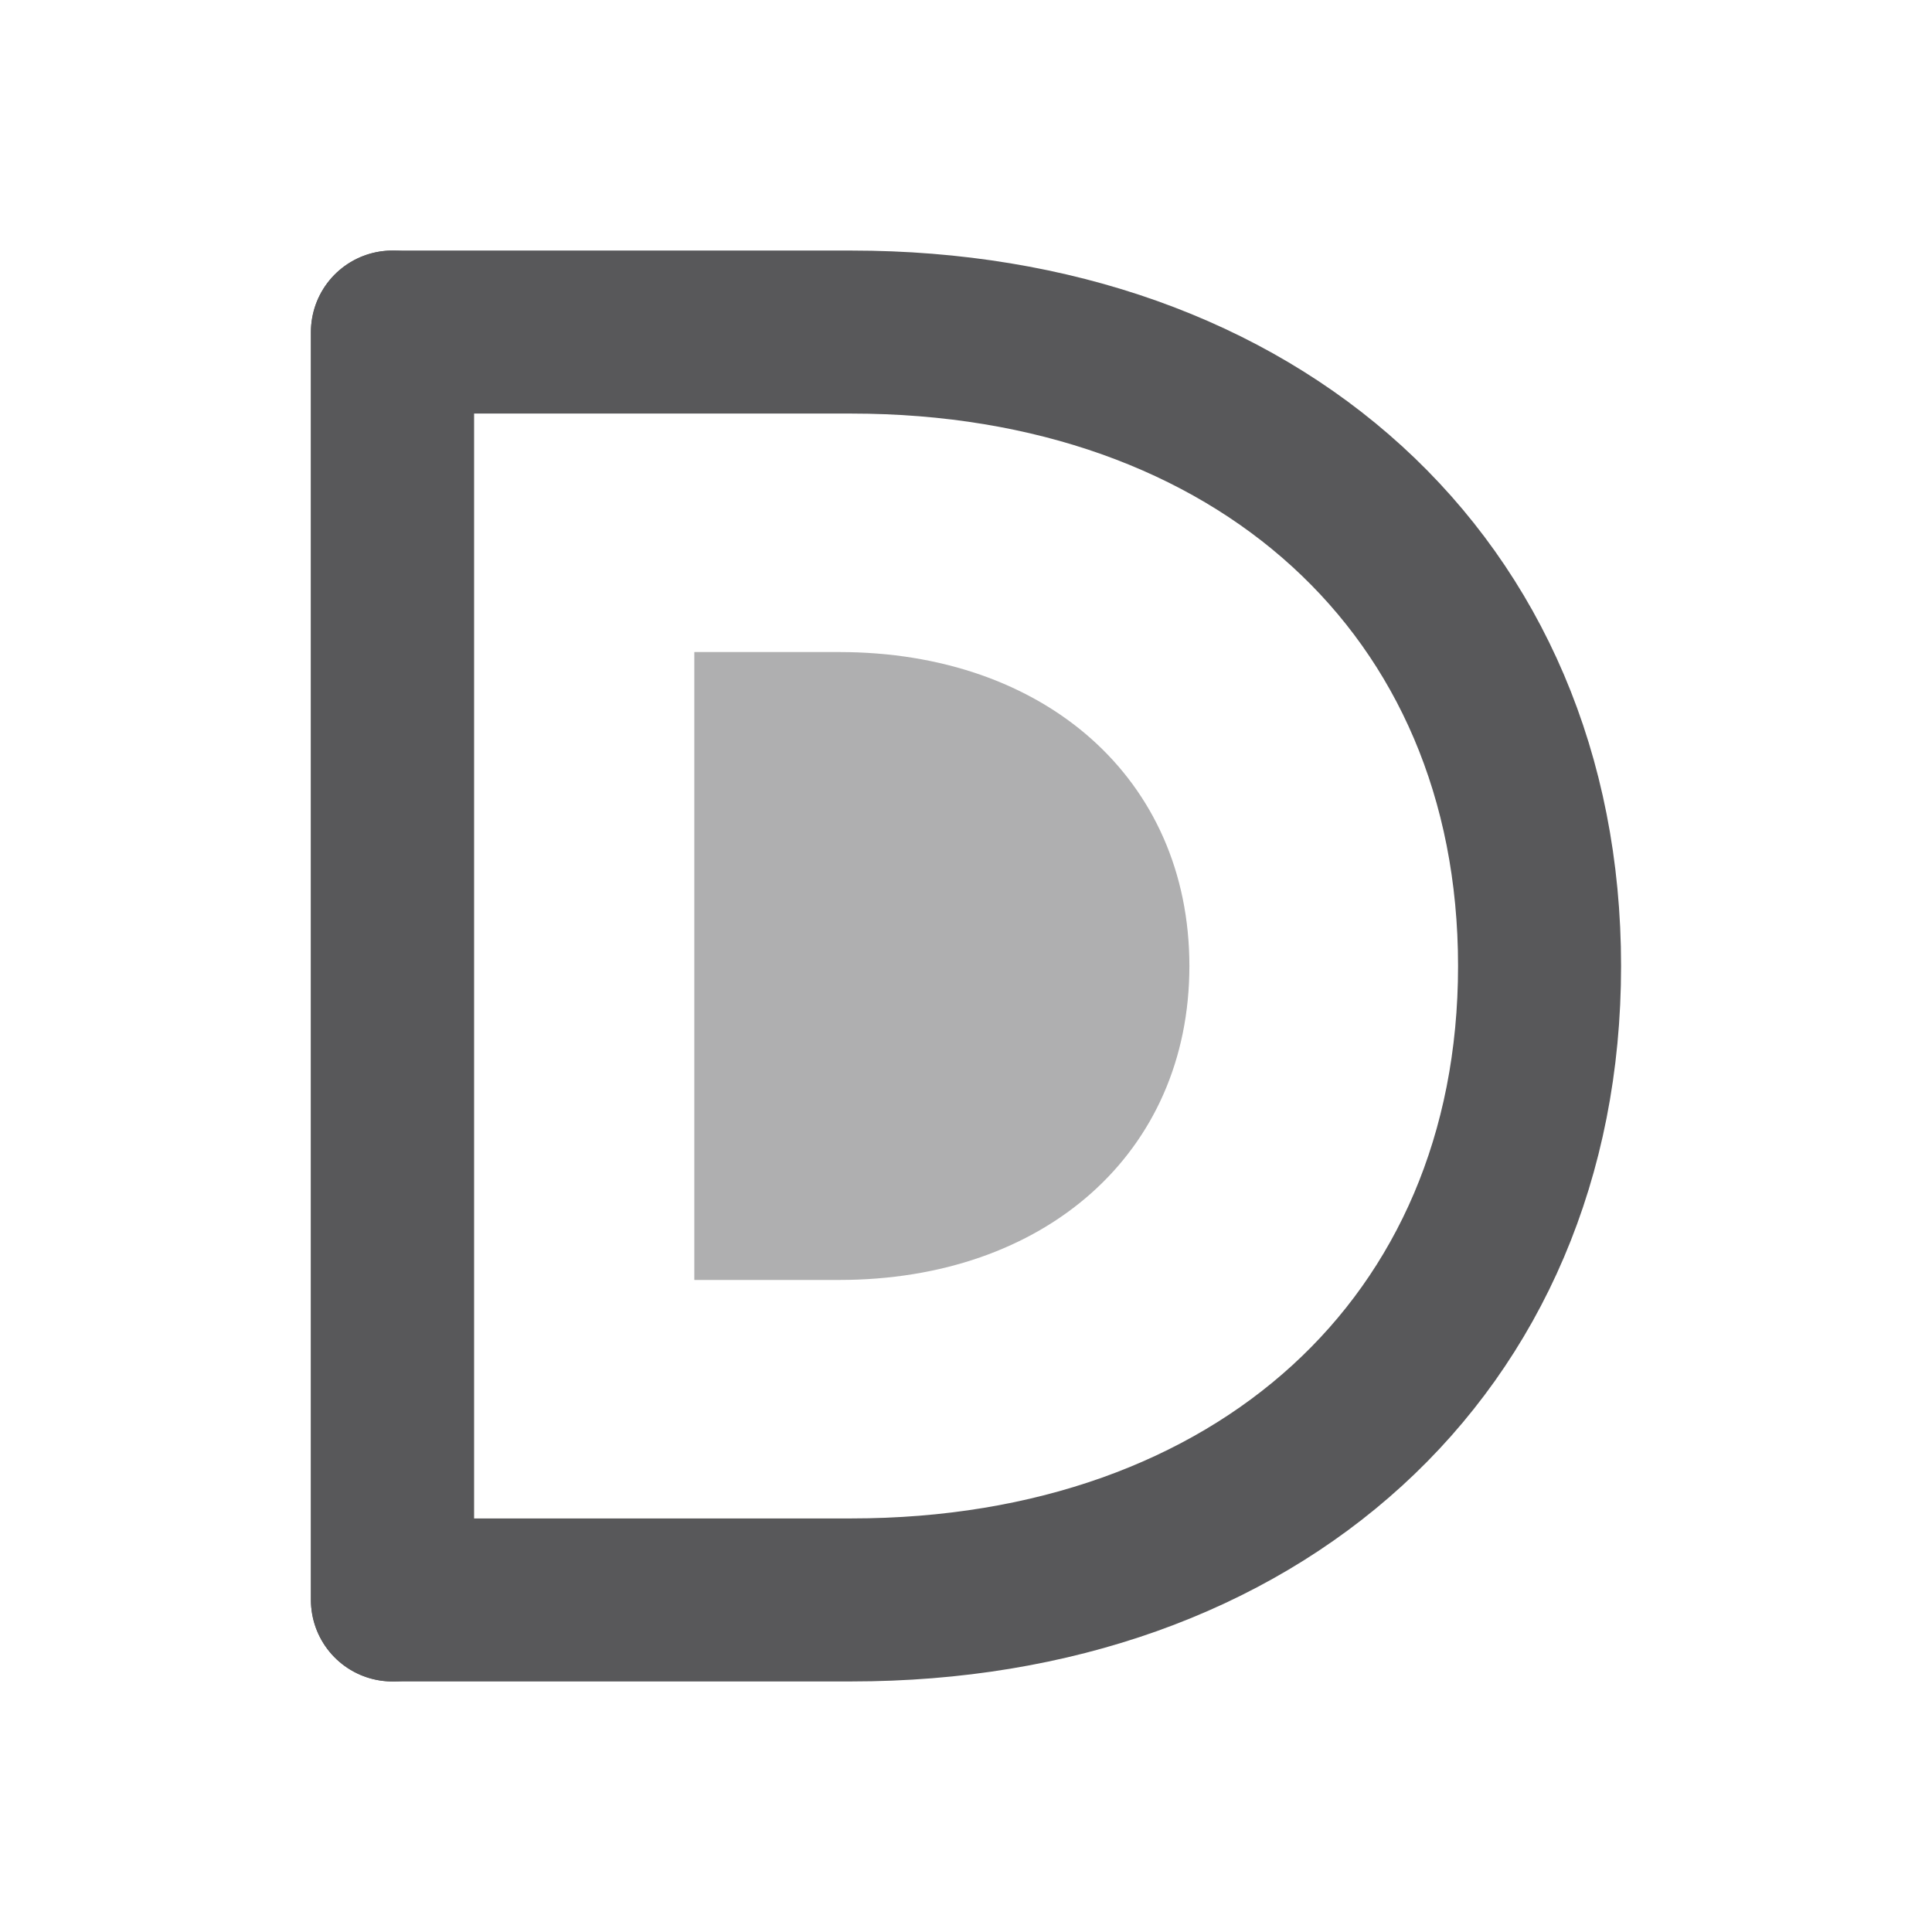
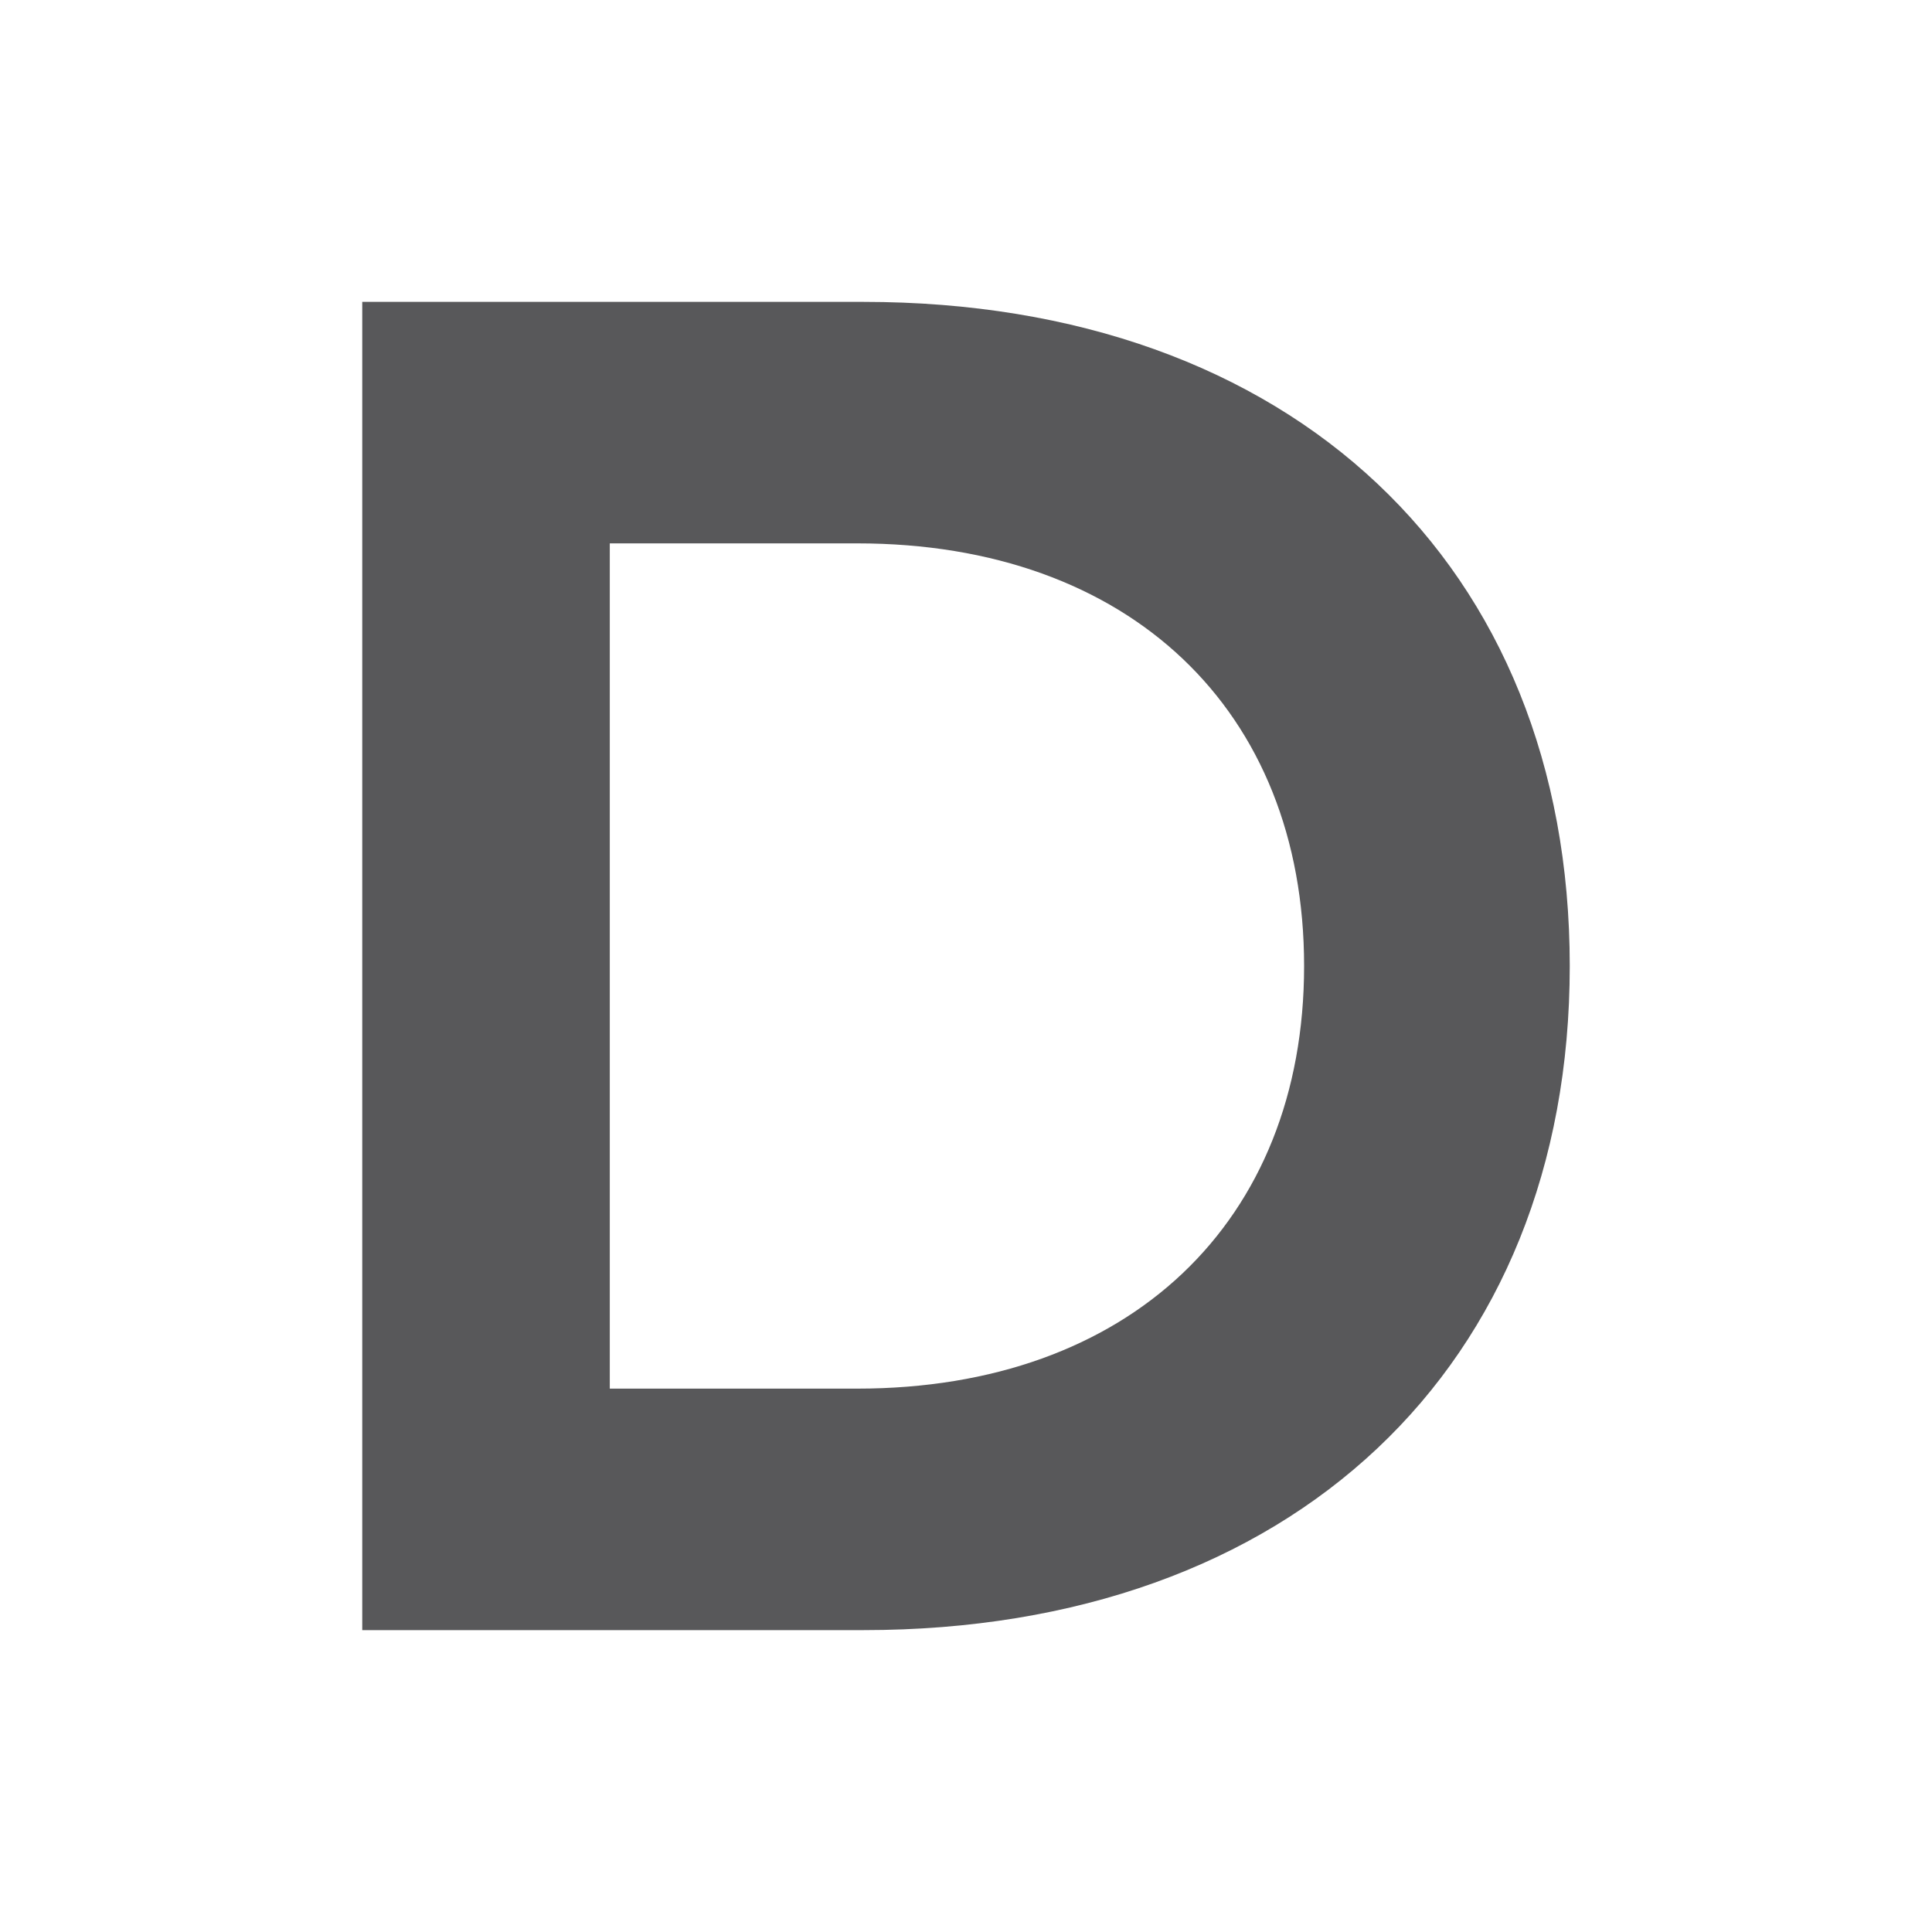
<svg xmlns="http://www.w3.org/2000/svg" width="16" height="16" viewBox="0 0 16 16" fill="none">
-   <path d="M3.25 13.25V2.75h3.8c3.35 0 5.7 2.1 5.7 5.25s-2.35 5.25-5.7 5.25h-3.8Z" stroke="#58585a" stroke-width="1.35" stroke-linejoin="round" />
-   <path d="M5.75 10.6V5.4h1.2c1.7 0 2.9 1.05 2.9 2.6s-1.2 2.6-2.9 2.6h-1.2Z" fill="#58585a" opacity="0.48" />
-   <path d="M3.25 2.75v10.5" stroke="#58585a" stroke-width="1.35" stroke-linecap="round" />
+   <path fill="#58585a" fill-rule="evenodd" clip-rule="evenodd" d="M3 2.5h4.15c3.55 0 5.85 2.18 5.85 5.5s-2.3 5.5-5.85 5.5H3v-11Zm2.05 2v7h2.05c2.25 0 3.7-1.38 3.7-3.5s-1.45-3.5-3.7-3.5H5.05Z" />
</svg>
